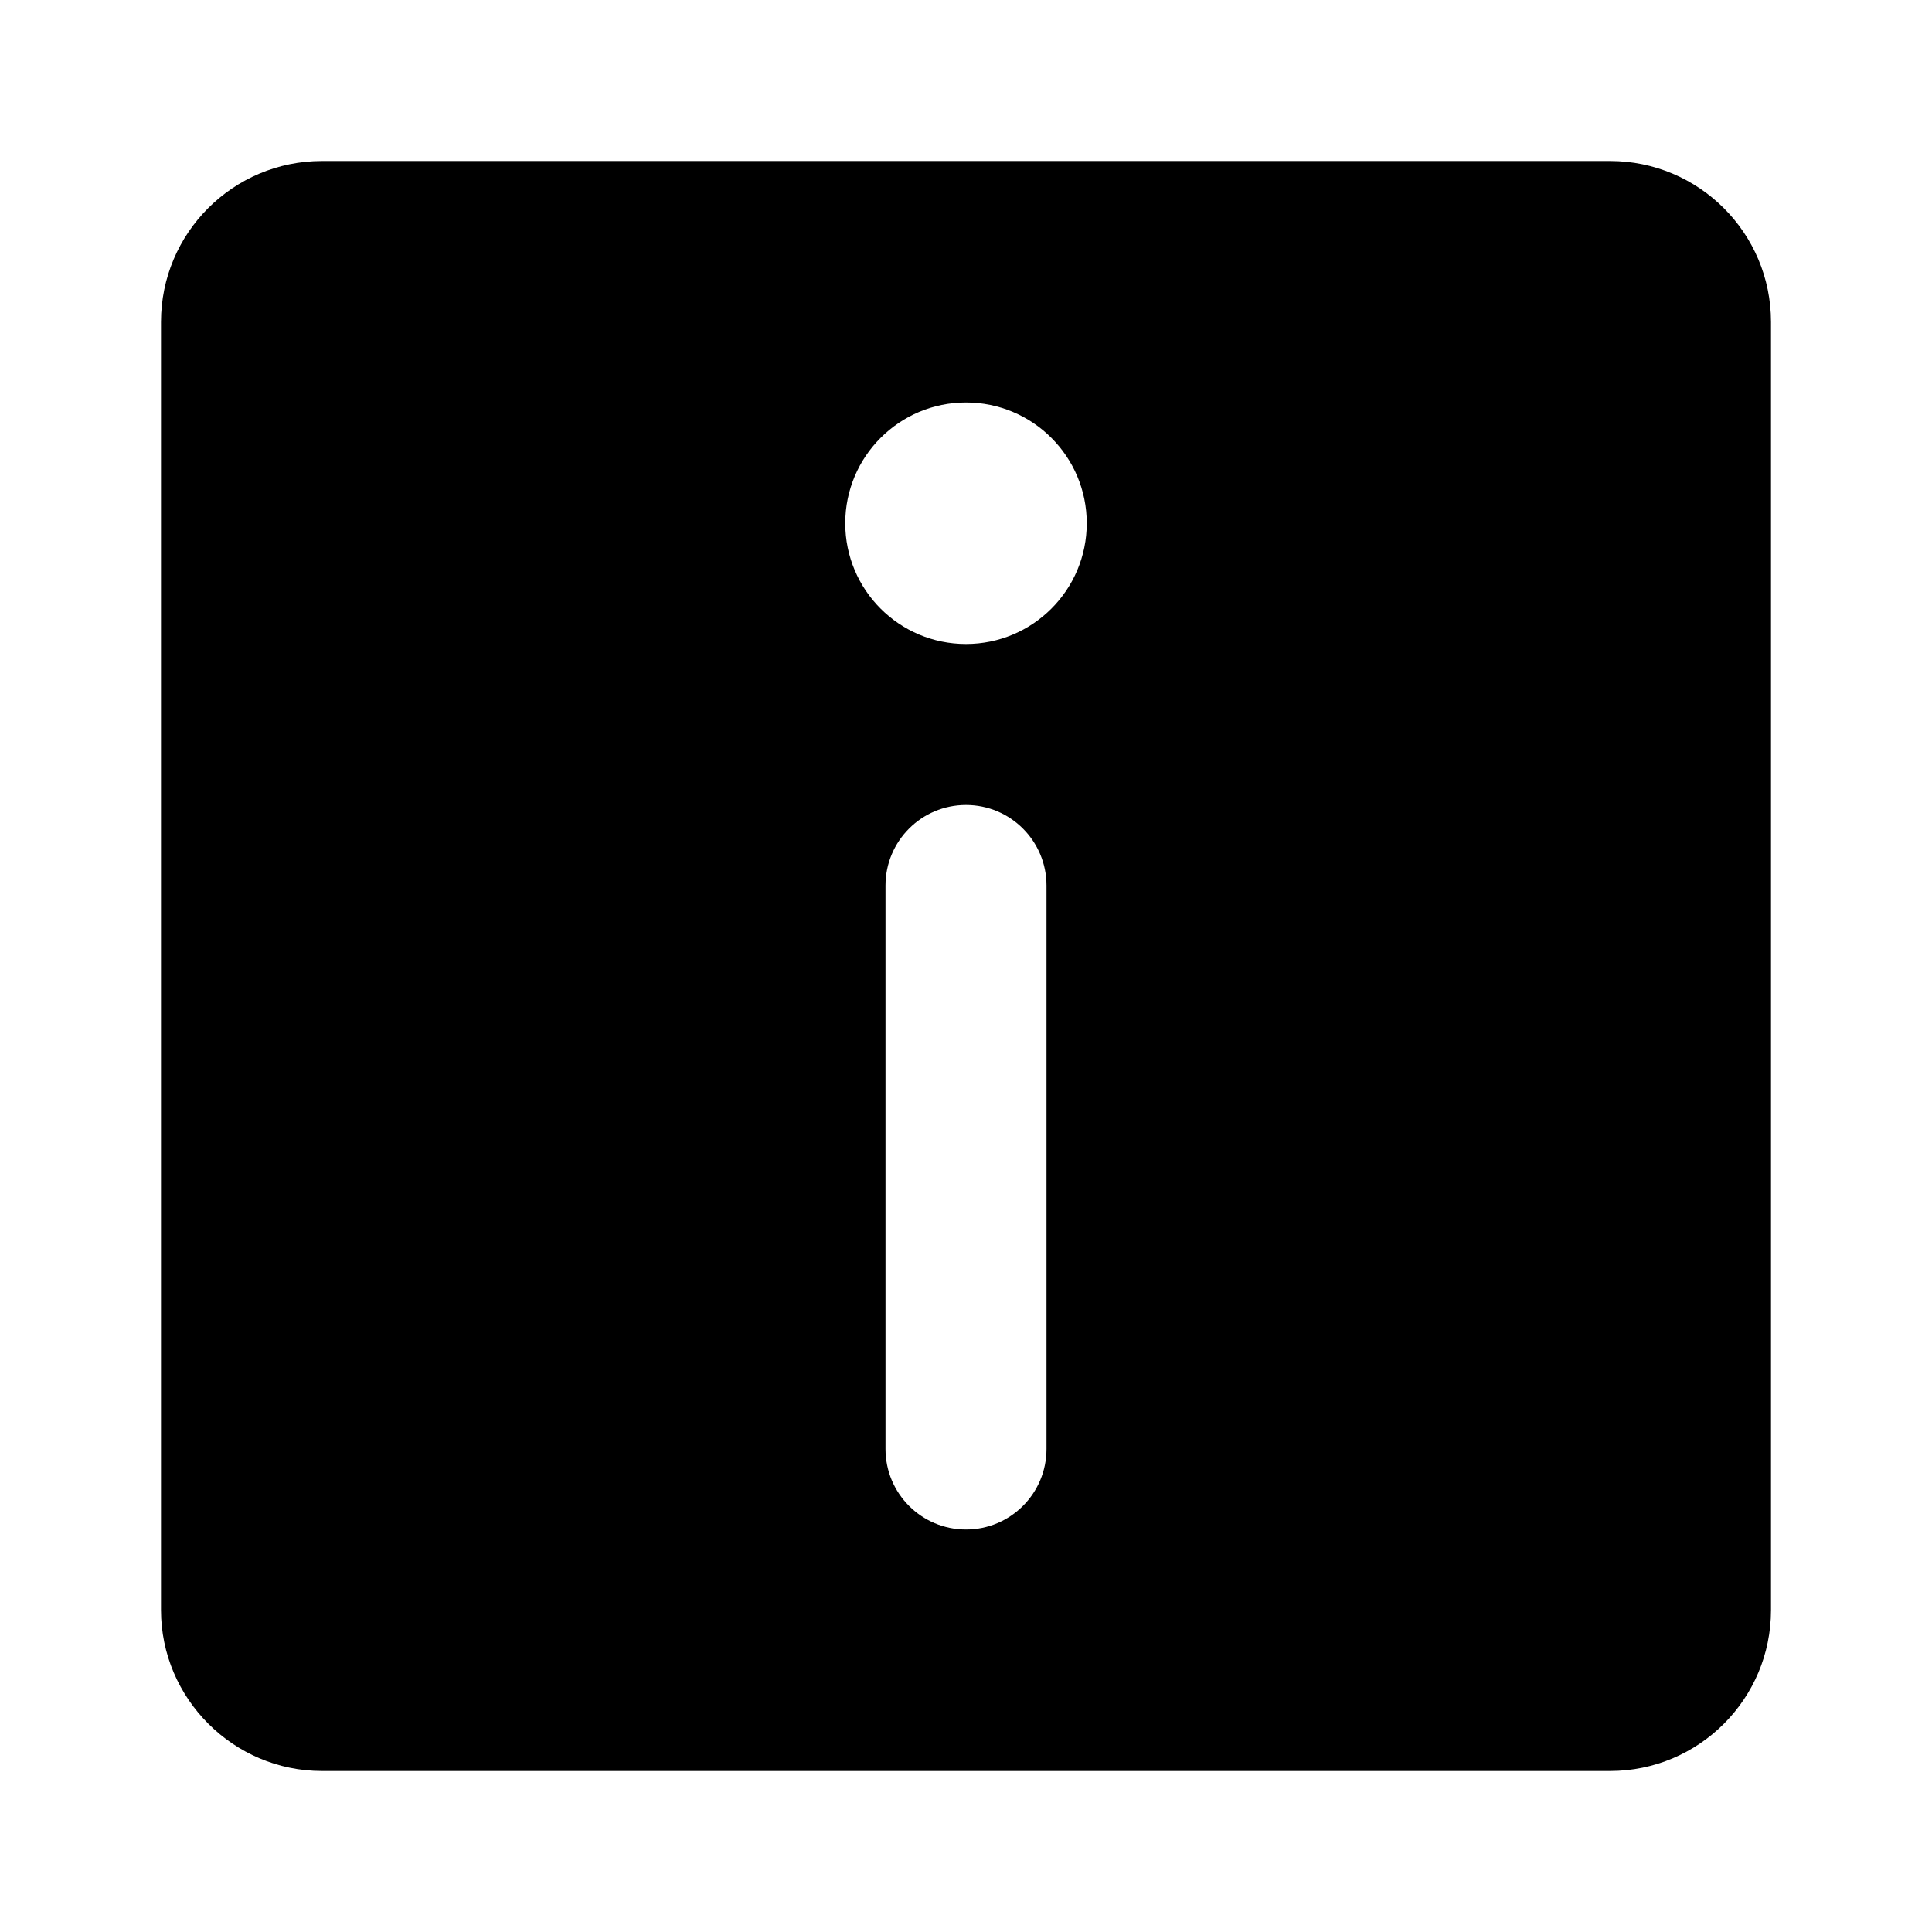
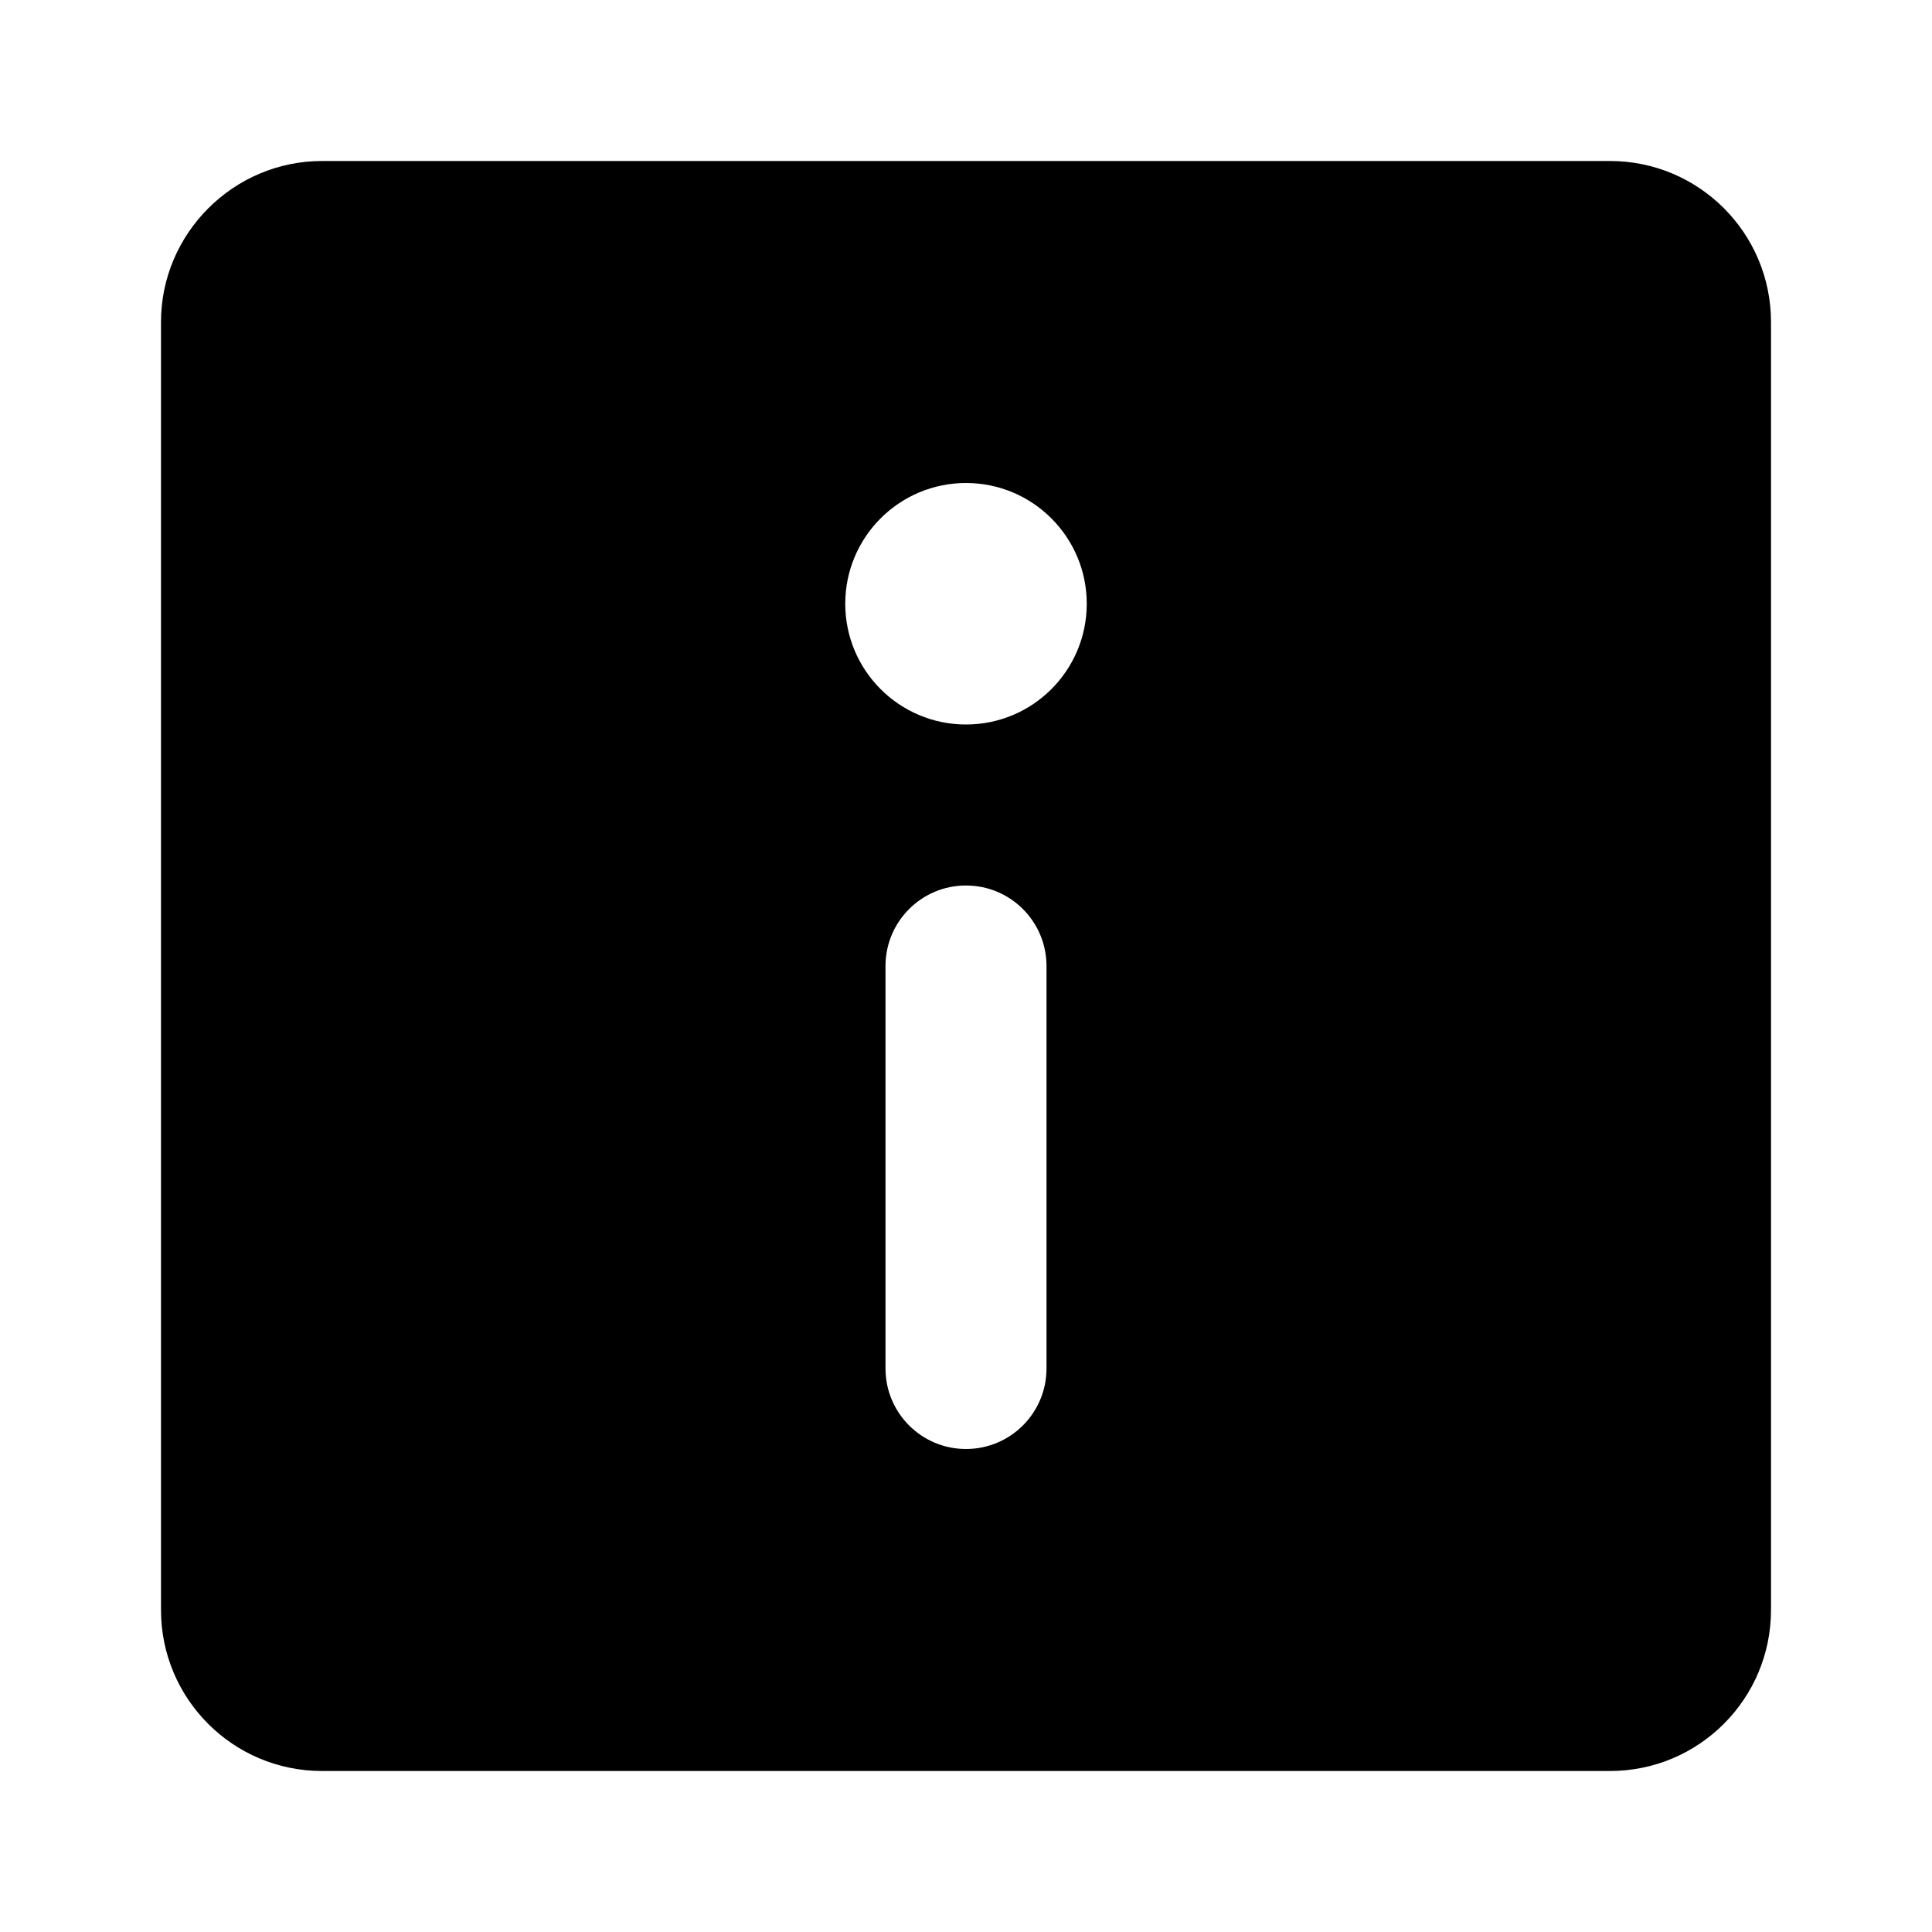
<svg viewBox="0 0 24 24">
-   <path d="M20 22a2 2 0 002-2V4a2 2 0 00-2-2H4a2 2 0 00-2 2v16c0 1.1.9 2 2 2h16zM12 8a1.5 1.5 0 110-3 1.5 1.5 0 010 3zm0 11a1 1 0 01-1-1v-7a1 1 0 012 0v7a1 1 0 01-1 1z" />
+   <path d="M20 2a2 2 0 012 2v16a2 2 0 01-2 2H4a2 2 0 01-2-2V4c0-1.1.9-2 2-2zm-8 9a1 1 0 00-1 1v5a1 1 0 002 0v-5a1 1 0 00-1-1zm0-5a1.5 1.5 0 100 3 1.5 1.5 0 000-3z" />
</svg>
